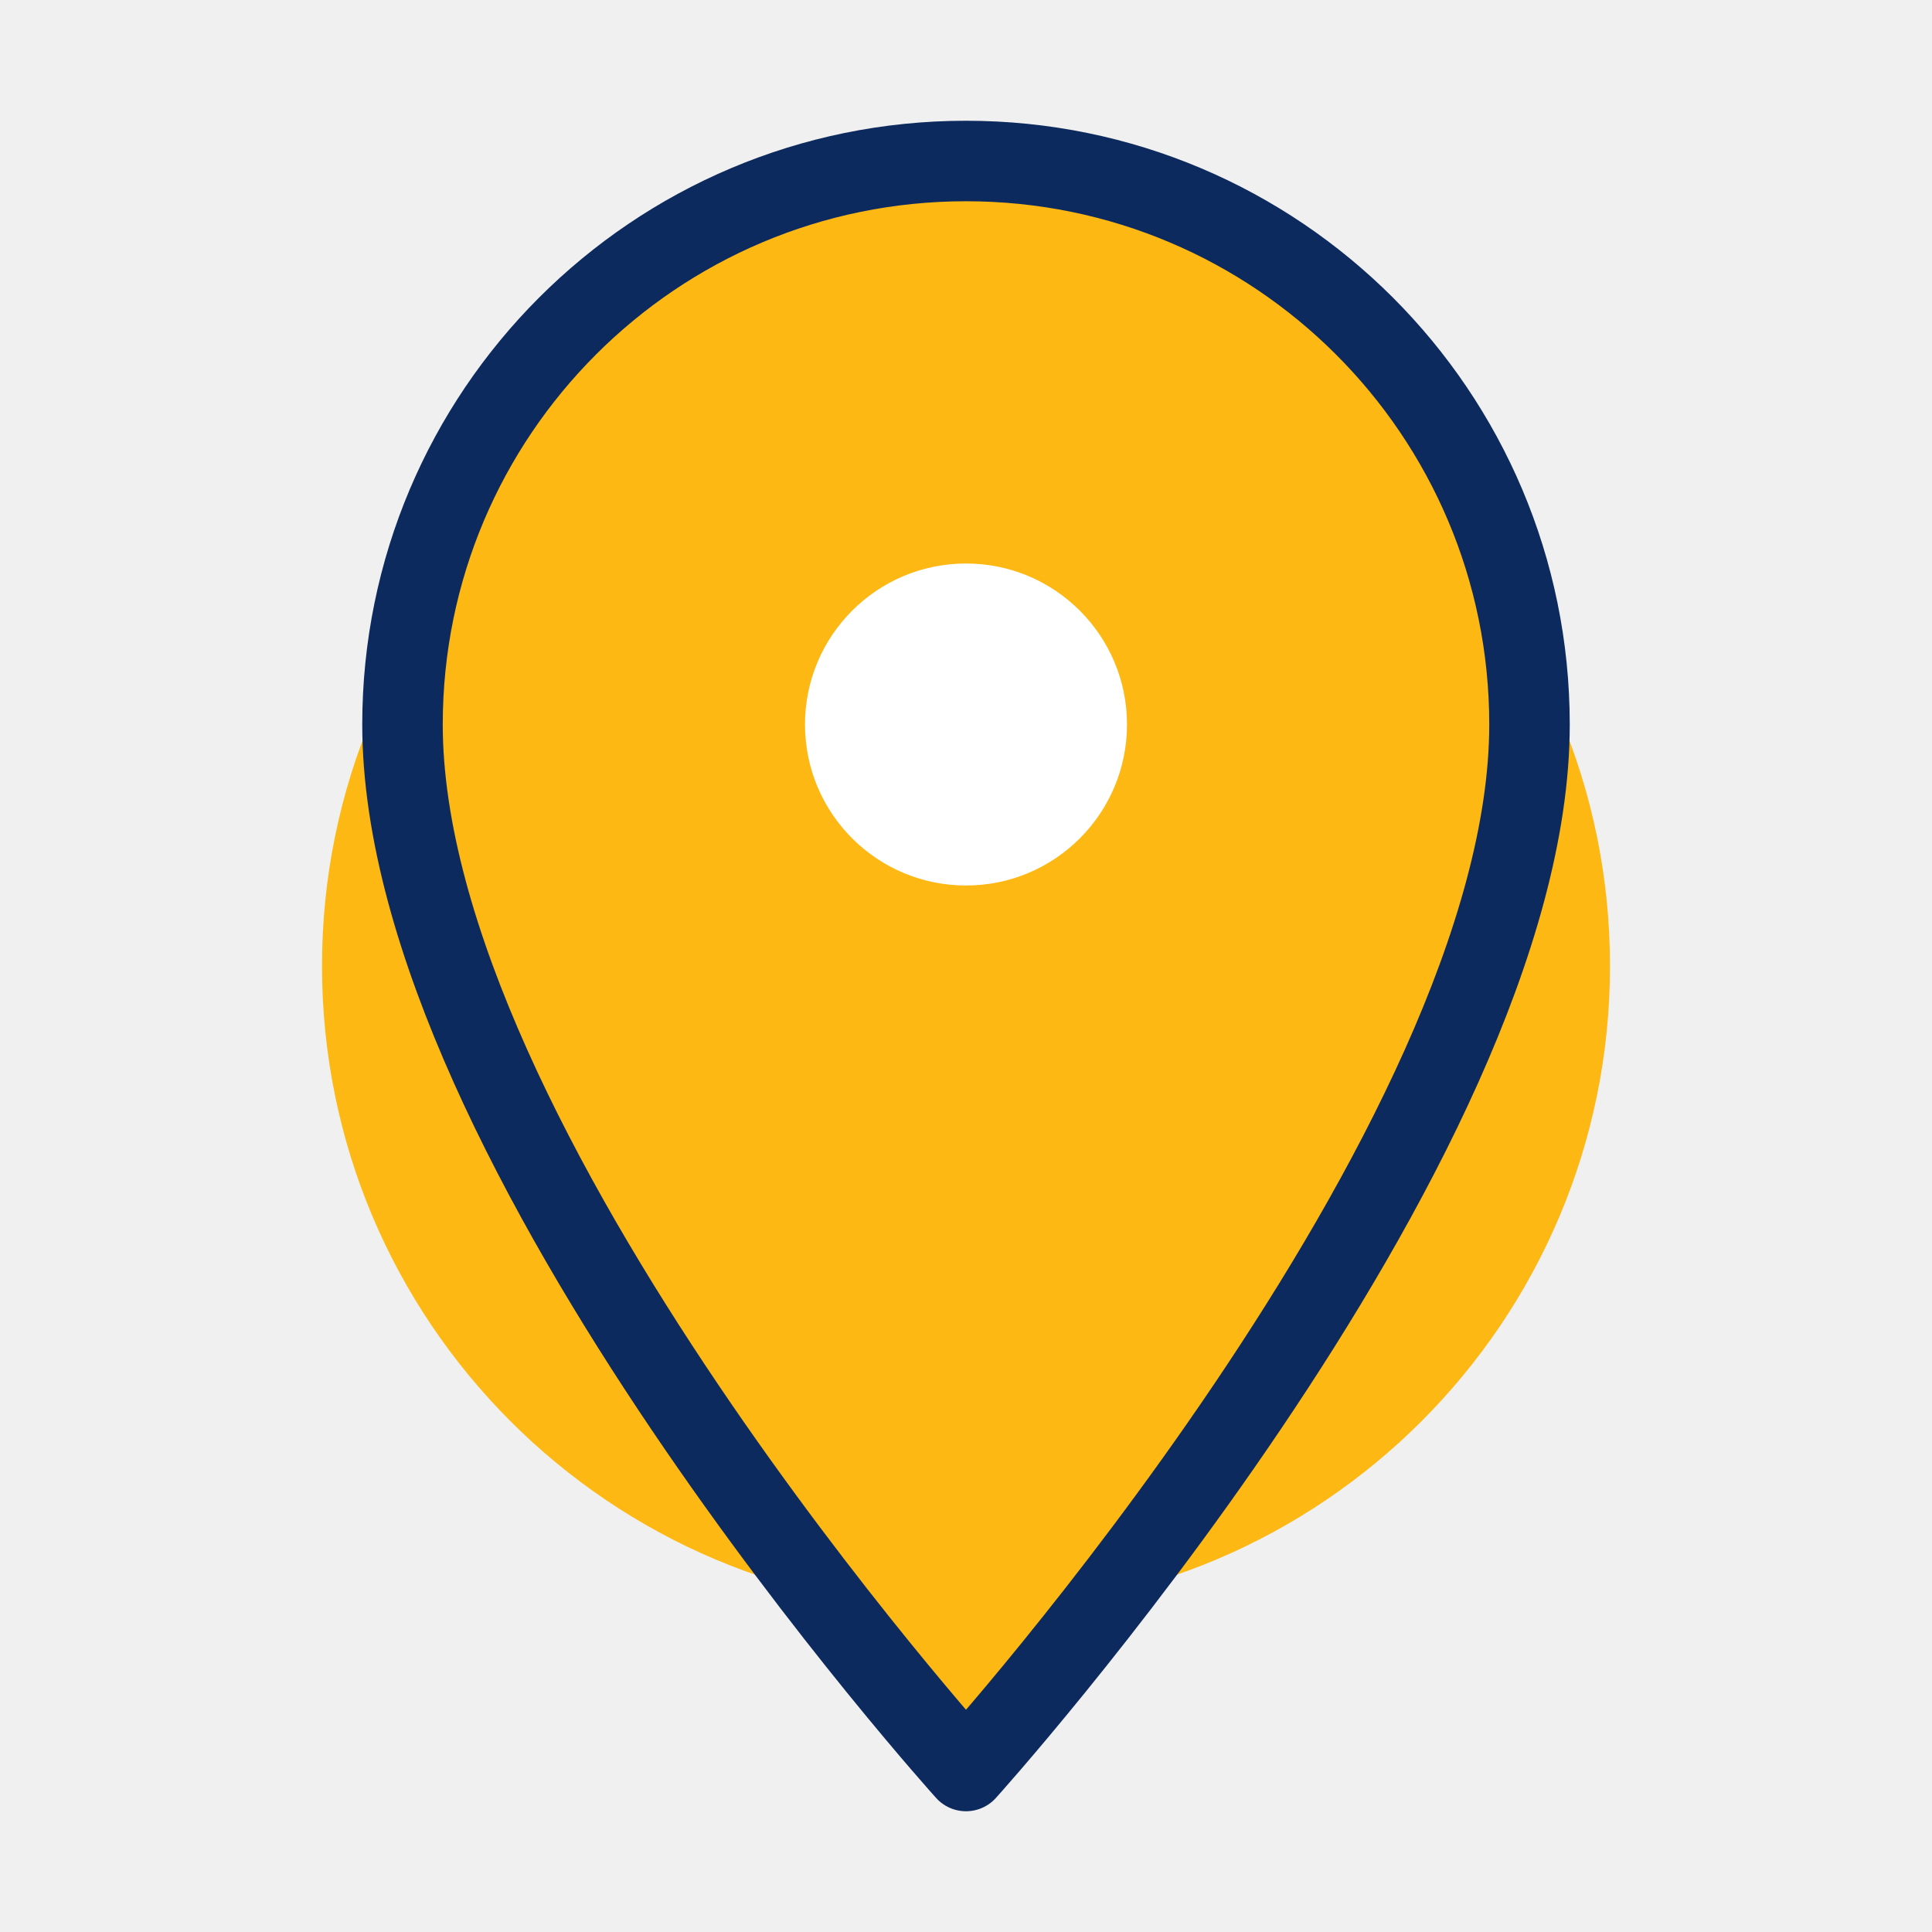
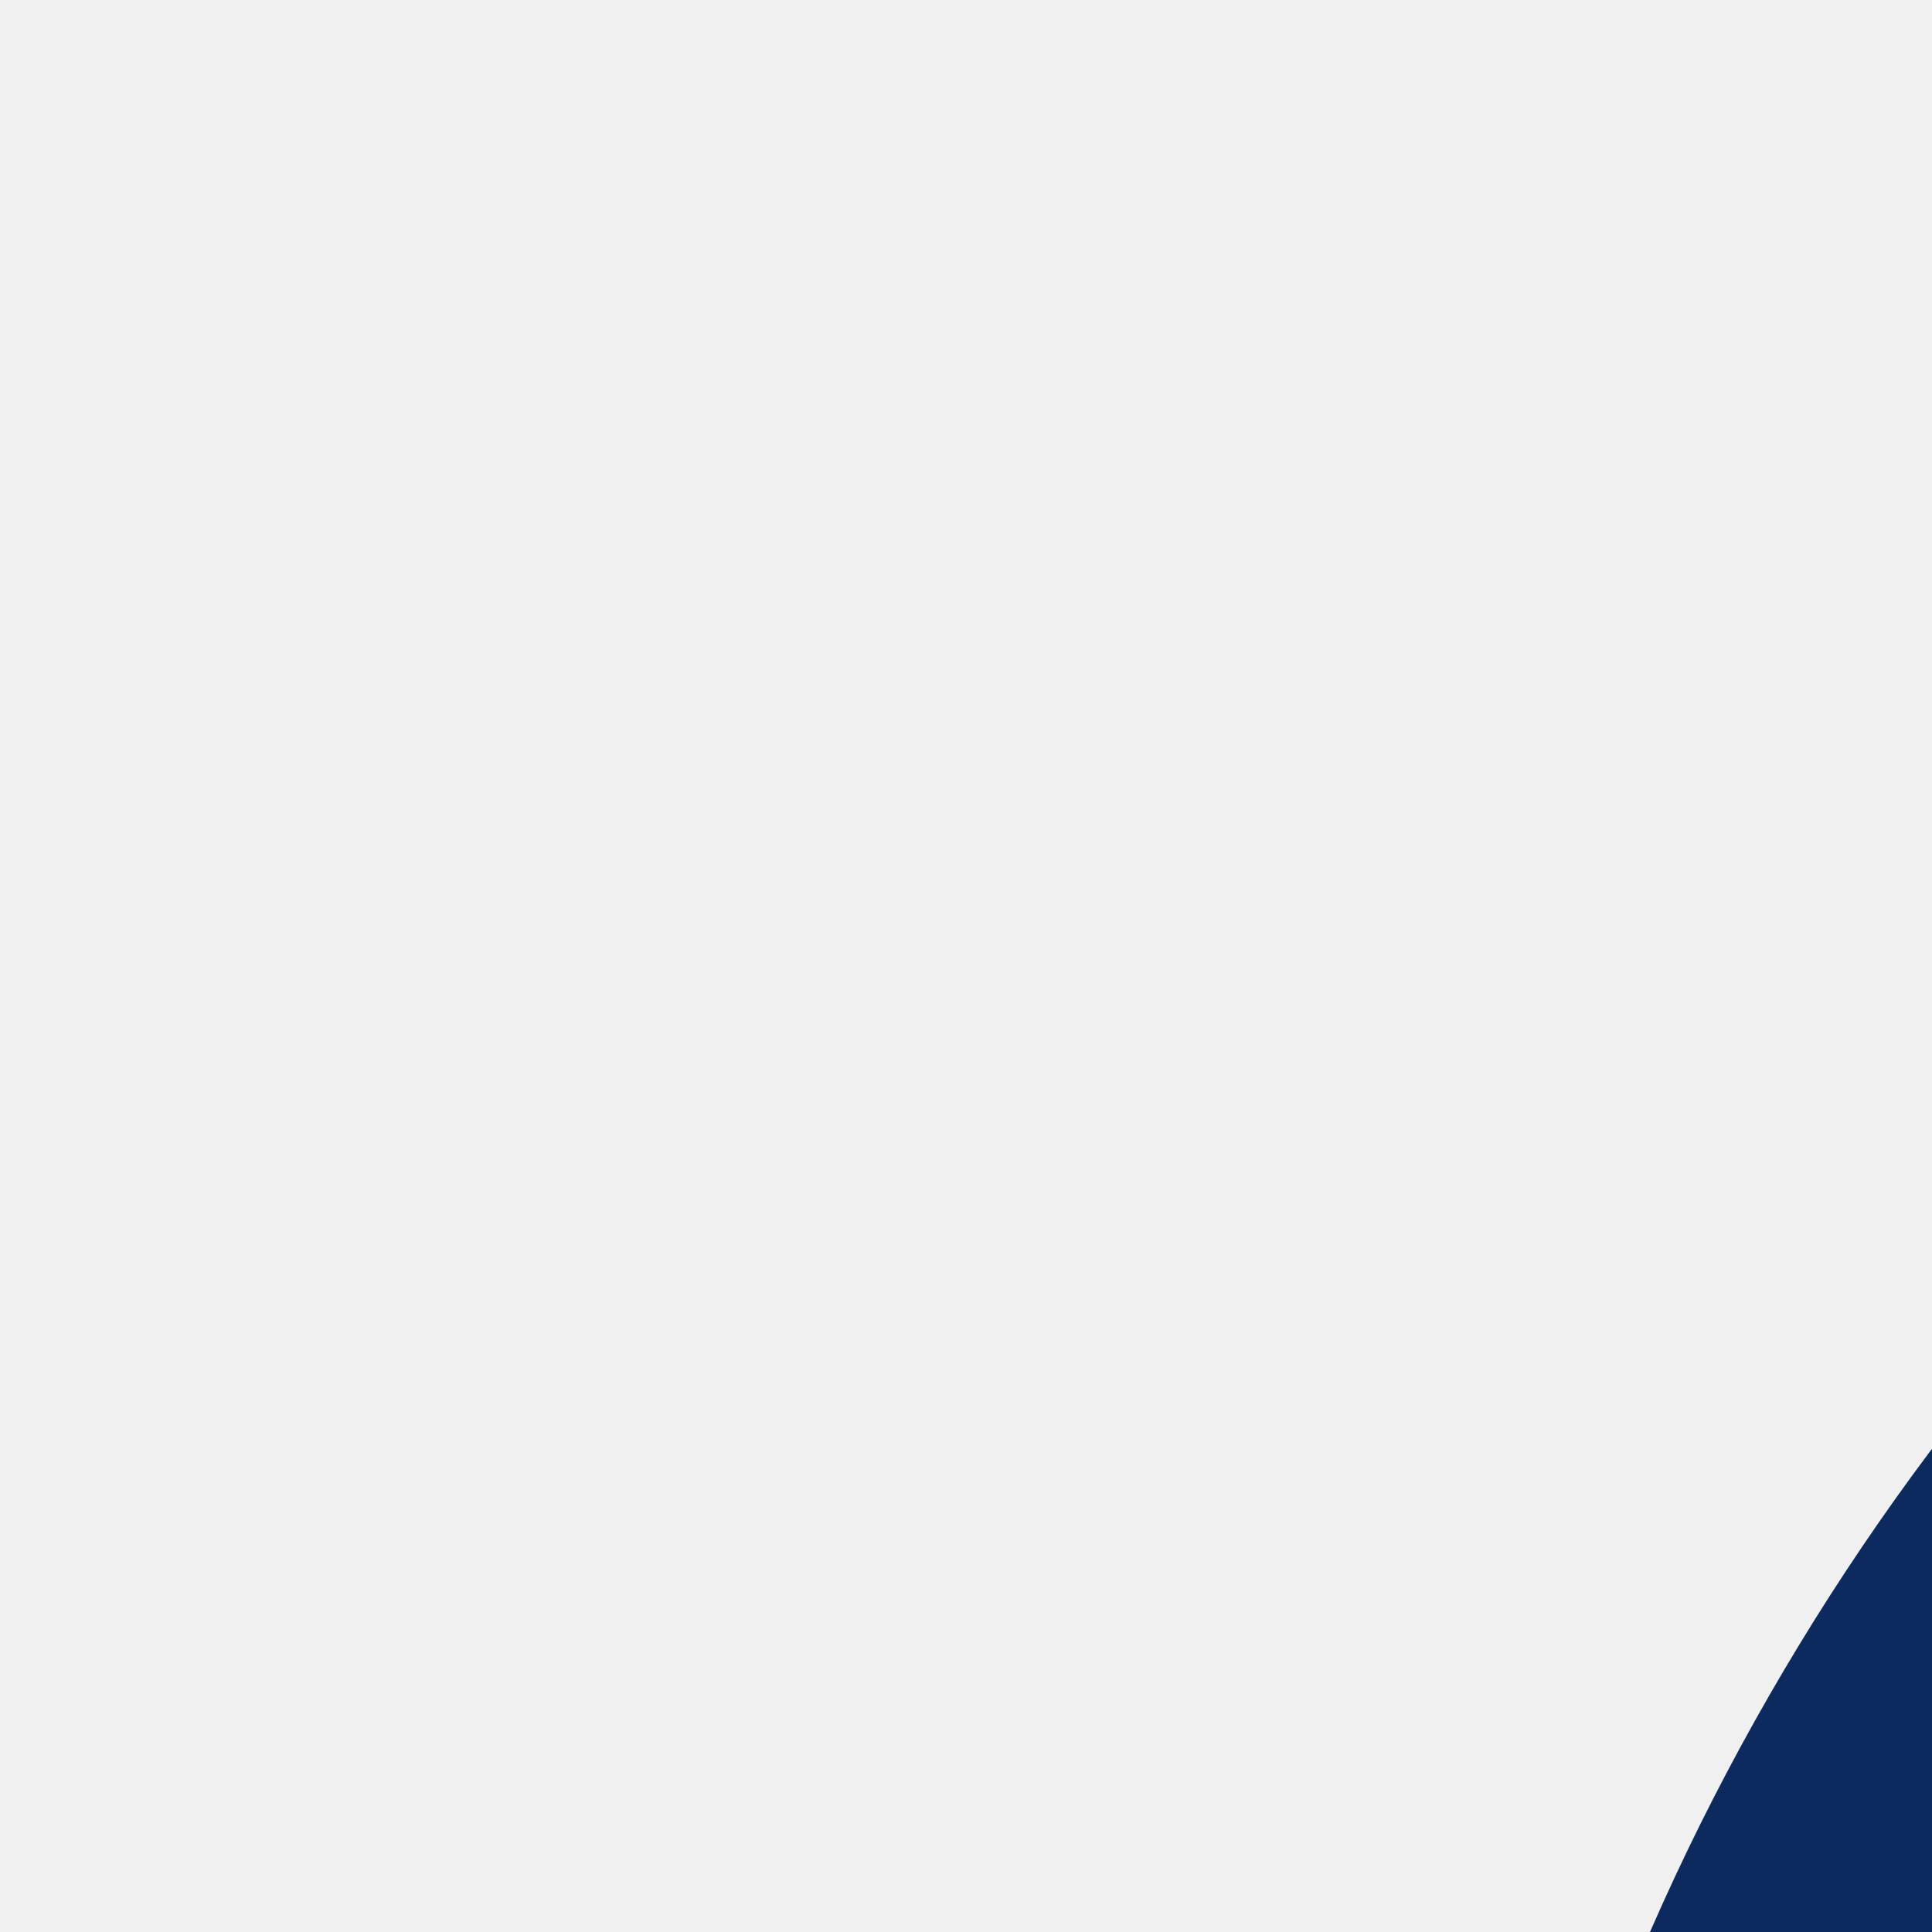
- <svg xmlns="http://www.w3.org/2000/svg" width="48" height="48" viewBox="0 0 48 48" fill="none">
-   <circle cx="24" cy="24" r="16" fill="#FDB813" />
-   <circle cx="24" cy="24" r="8" fill="#0D2A5E" />
-   <path d="M24 4C16.268 4 10 10.268 10 18C10 28.5 24 44 24 44C24 44 38 28.5 38 18C38 10.268 31.732 4 24 4Z" fill="#FDB813" stroke="#0D2A5E" stroke-width="2" stroke-linecap="round" stroke-linejoin="round" />
-   <circle cx="24" cy="18" r="4" fill="white" />
+ <svg width="12" height="12">
+   <g style="fill:black;fill-opacity:1;stroke:none;stroke-width:1;stroke-opacity:1;fill-rule:nonzero;">
+     <g style="fill:black;fill-opacity:1;stroke:none;stroke-width:1;stroke-opacity:1;fill-rule:nonzero;fill:none;">
+       <g style="fill:#FDB813;">
+         <g style="">
+           <circle cx="24" cy="24" r="16" />
+         </g>
+       </g>
+       <g style="fill:#0D2A5E;">
+         <g style="">
+           <circle cx="24" cy="24" r="8" />
+         </g>
+       </g>
+       <g style="fill:#FDB813;stroke:#0D2A5E;stroke-width:2;stroke-linecap:round;stroke-linejoin:round;">
+         <g style="">
+           <path d="M24 4C16.268 4 10 10.268 10 18C10 28.5 24 44 24 44C24 44 38 28.5 38 18C38 10.268 31.732 4 24 4Z" />
+         </g>
+       </g>
+       <g style="fill:white;">
+         <g style="">
+           <circle cx="24" cy="18" r="4" />
+         </g>
+       </g>
+     </g>
+   </g>
</svg>
